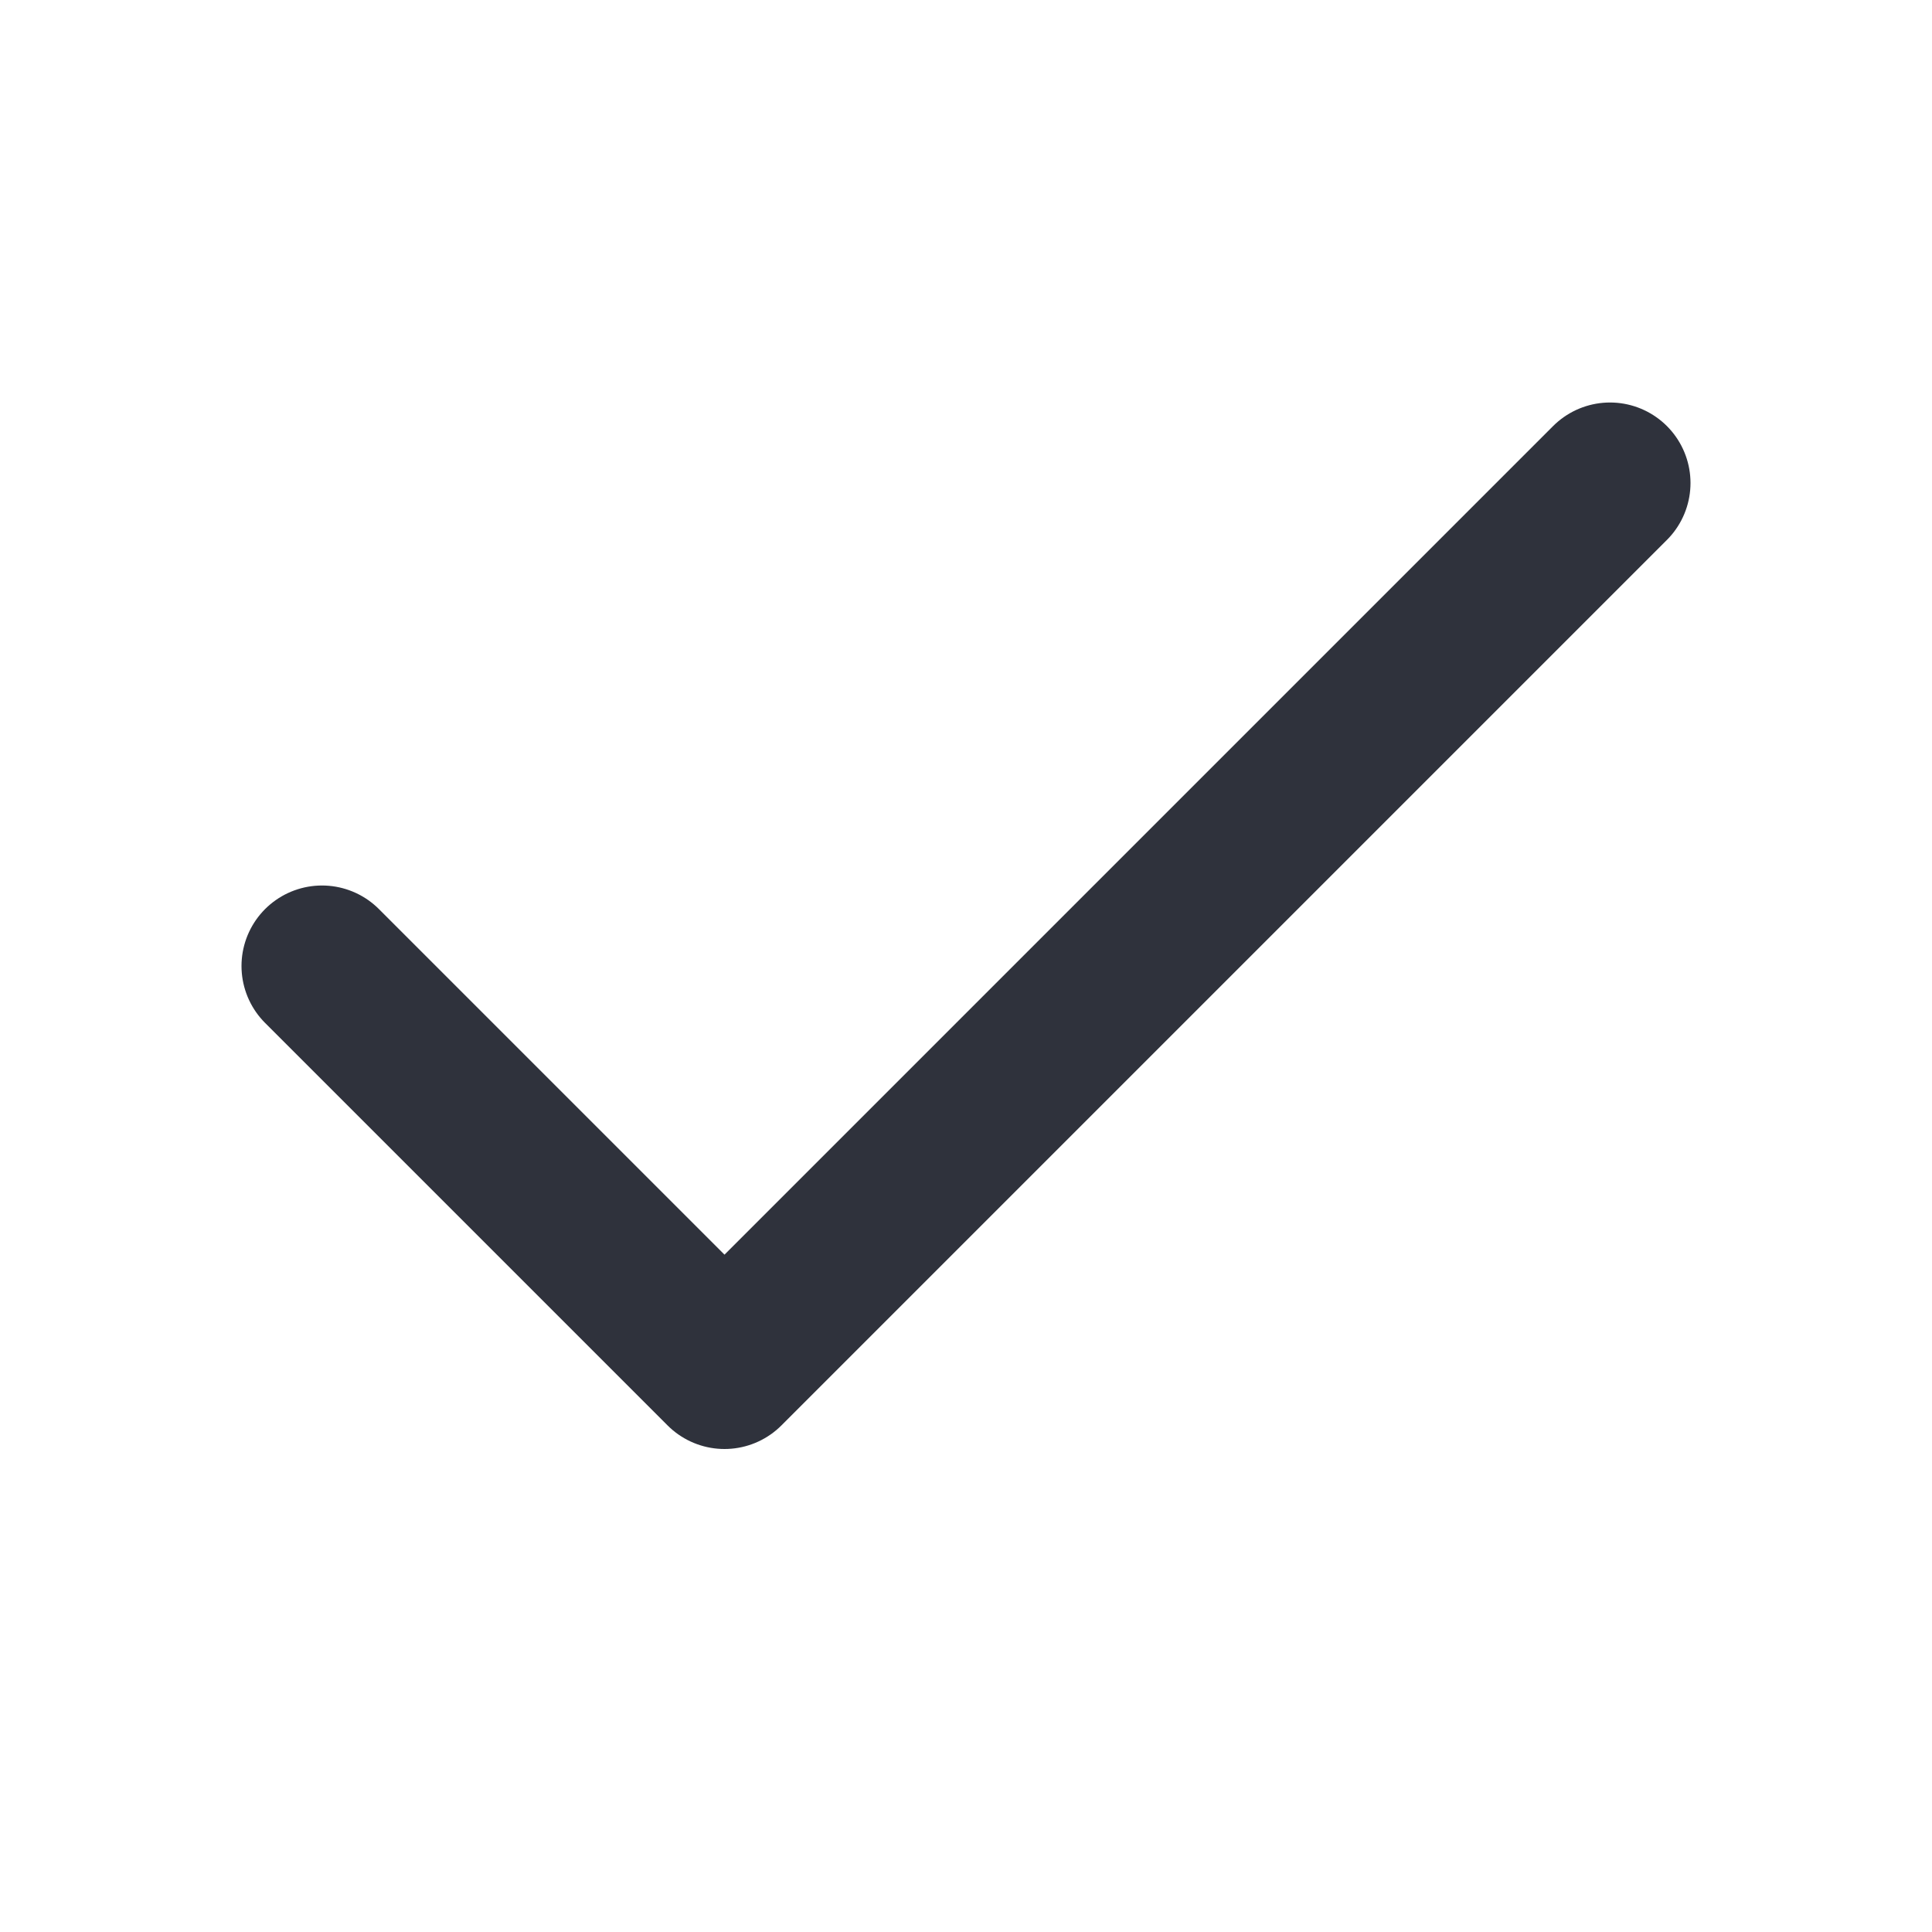
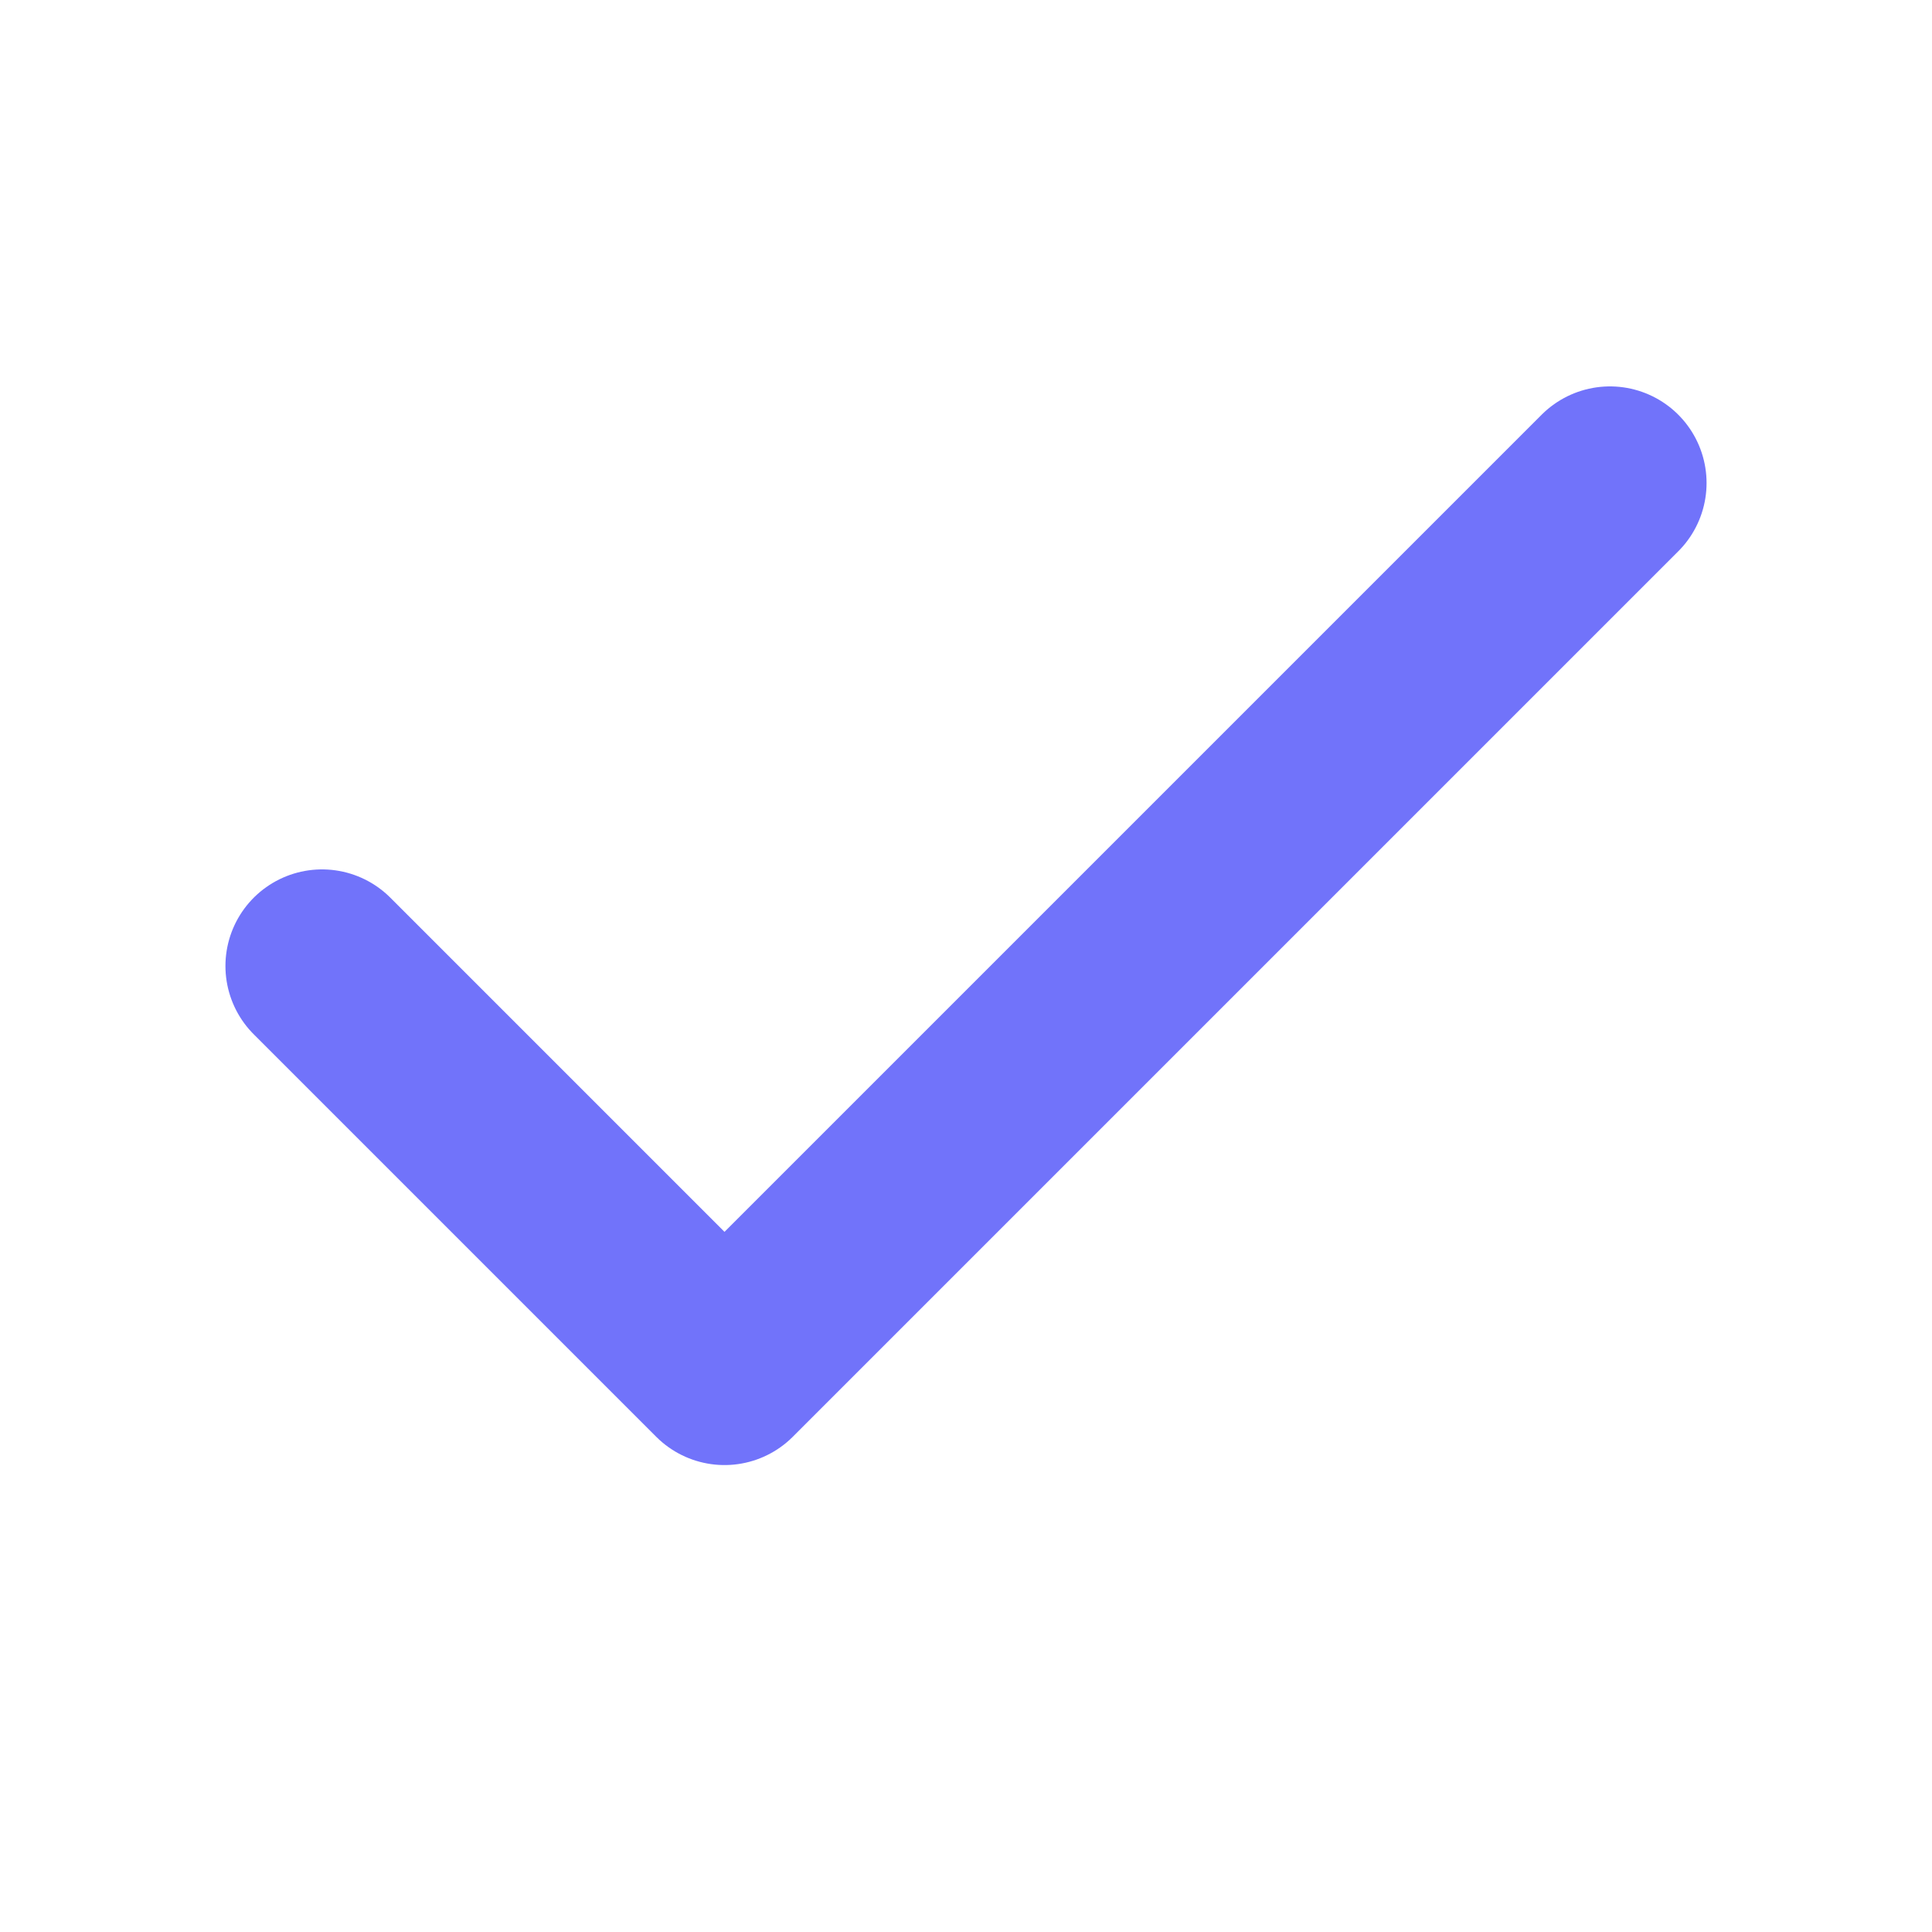
- <svg xmlns="http://www.w3.org/2000/svg" width="24" height="24" viewBox="0 0 24 24" fill="none">
-   <g id="Check">
-     <path id="Icon" d="M20 6L9 17L4 12" stroke="#2F323C" stroke-width="2" stroke-linecap="round" stroke-linejoin="round" />
-   </g>
+ <svg xmlns="http://www.w3.org/2000/svg" width="16" height="16" viewBox="0 0 16 16" fill="none">
+   <path d="M13.333 4L6 11.333L2.667 8" stroke="#7173FA" stroke-width="1.6" stroke-linecap="round" stroke-linejoin="round" />
</svg>
